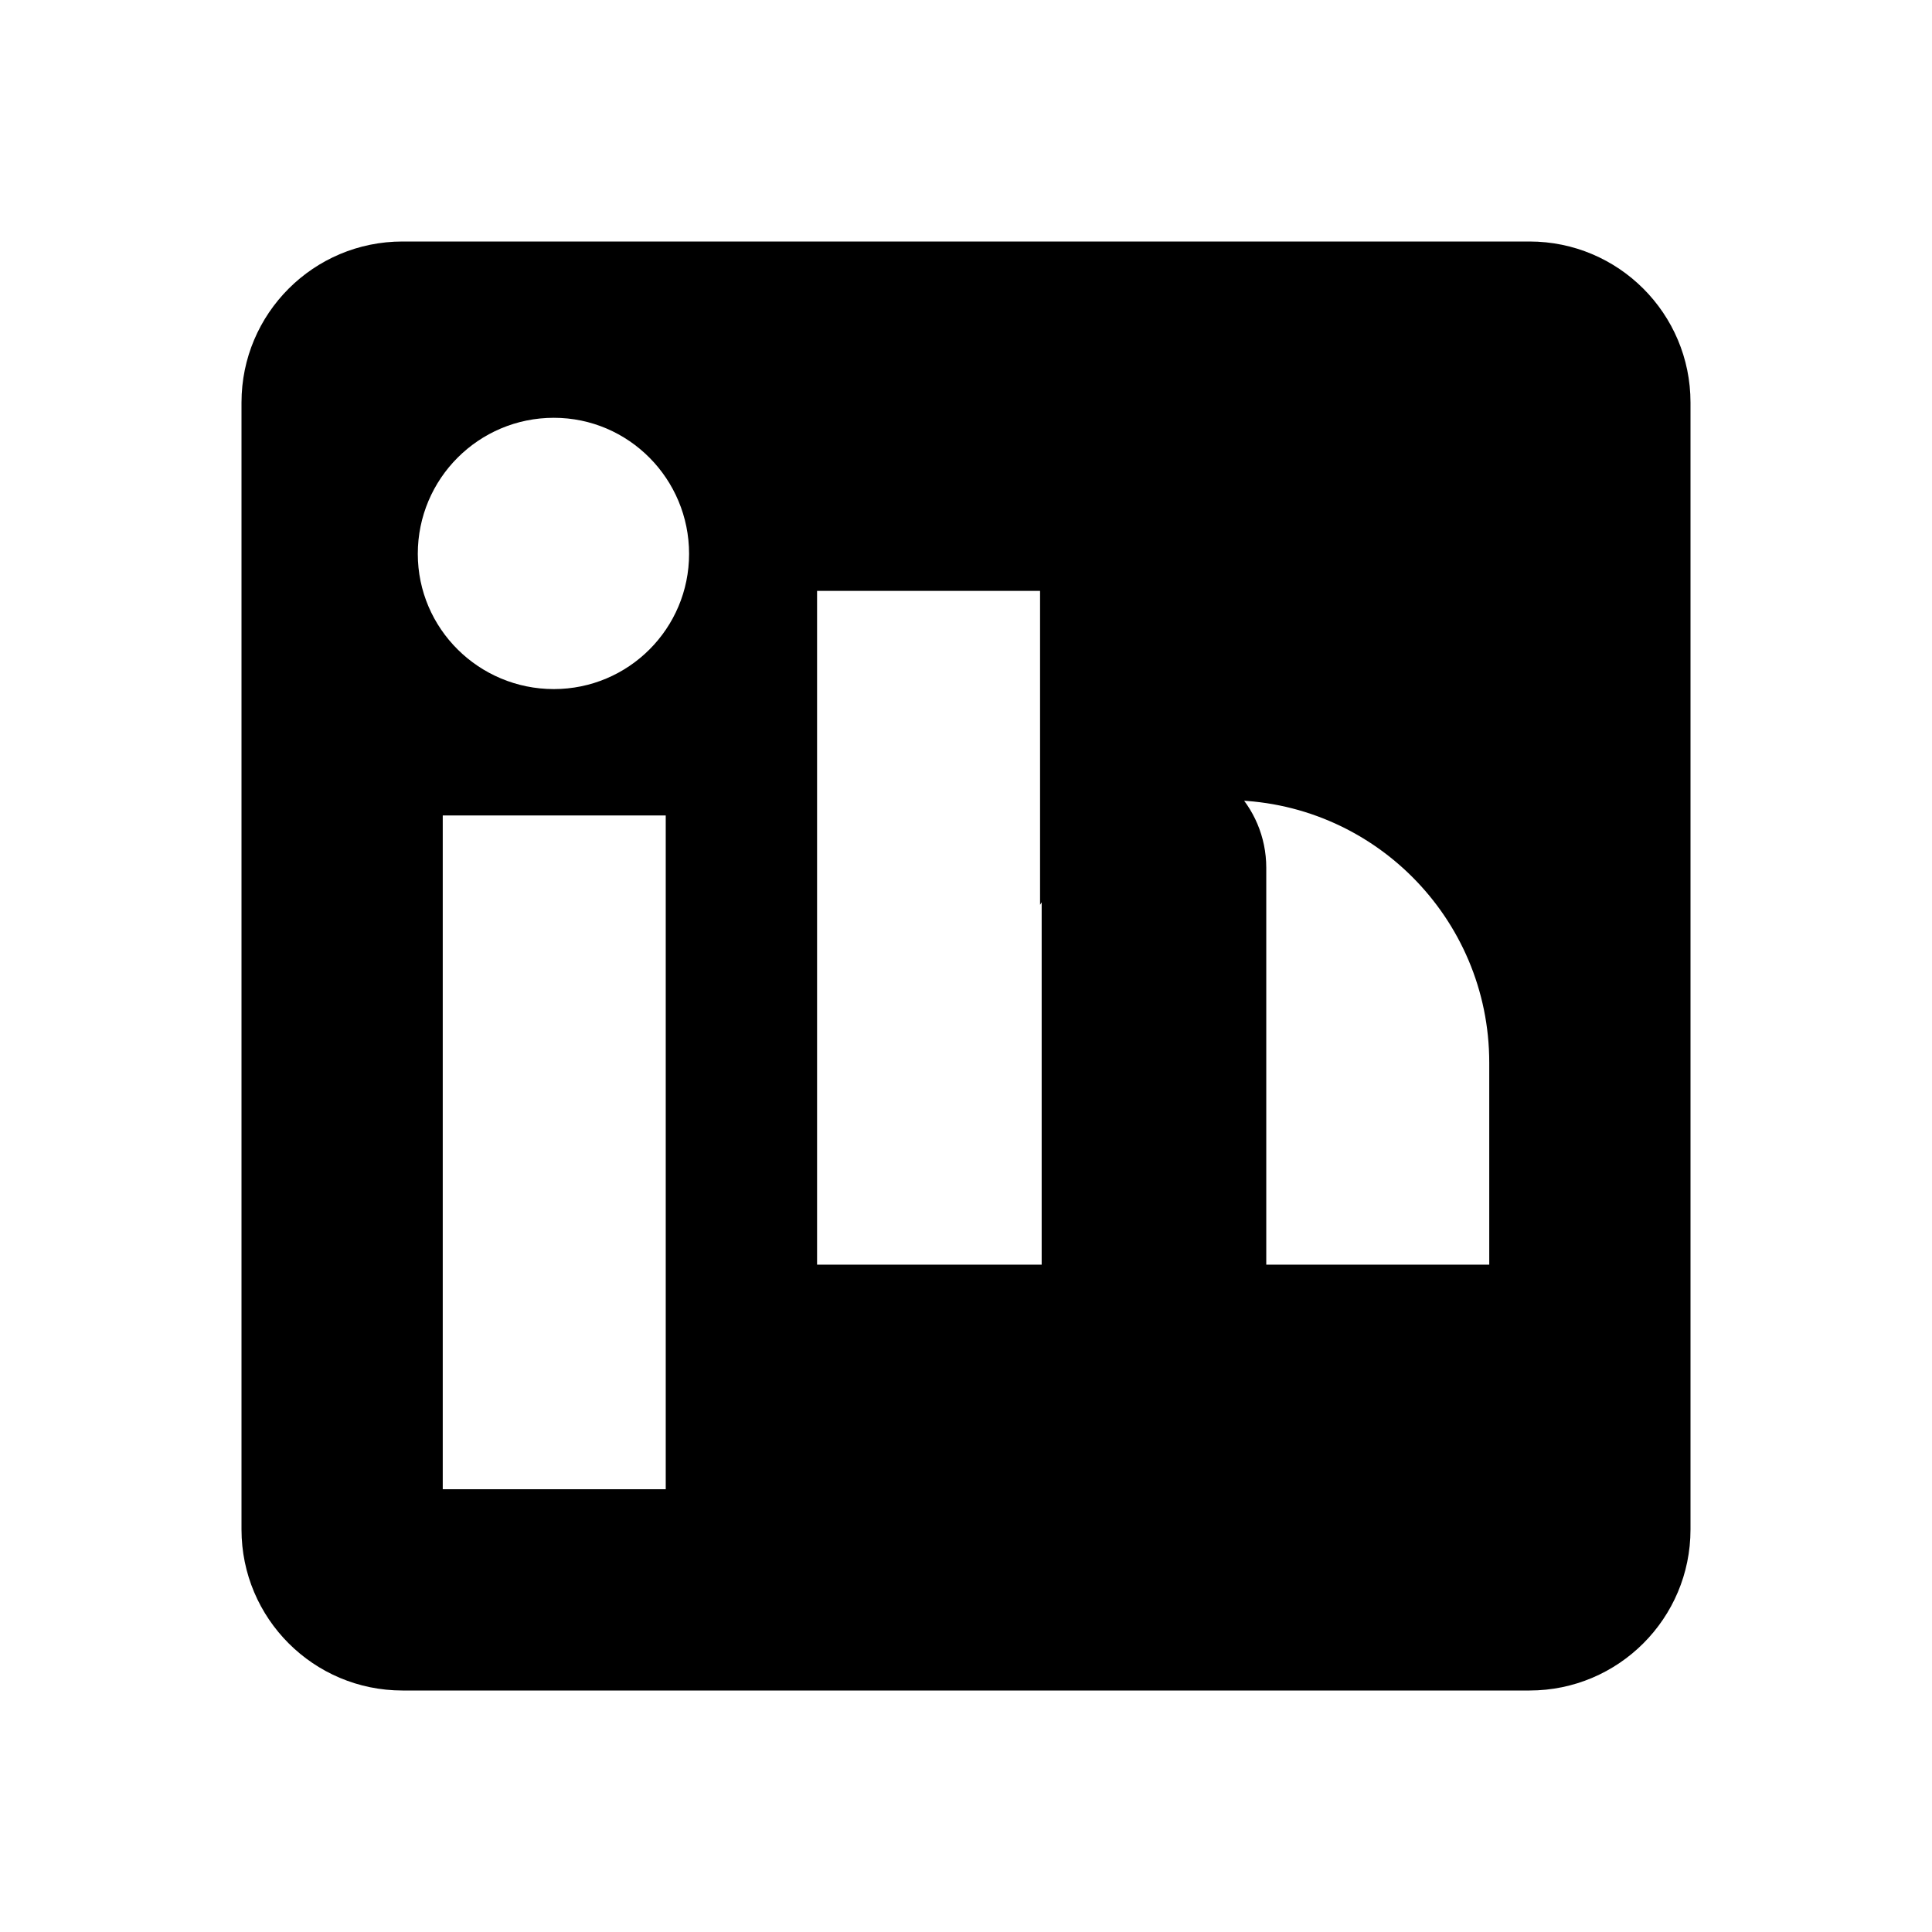
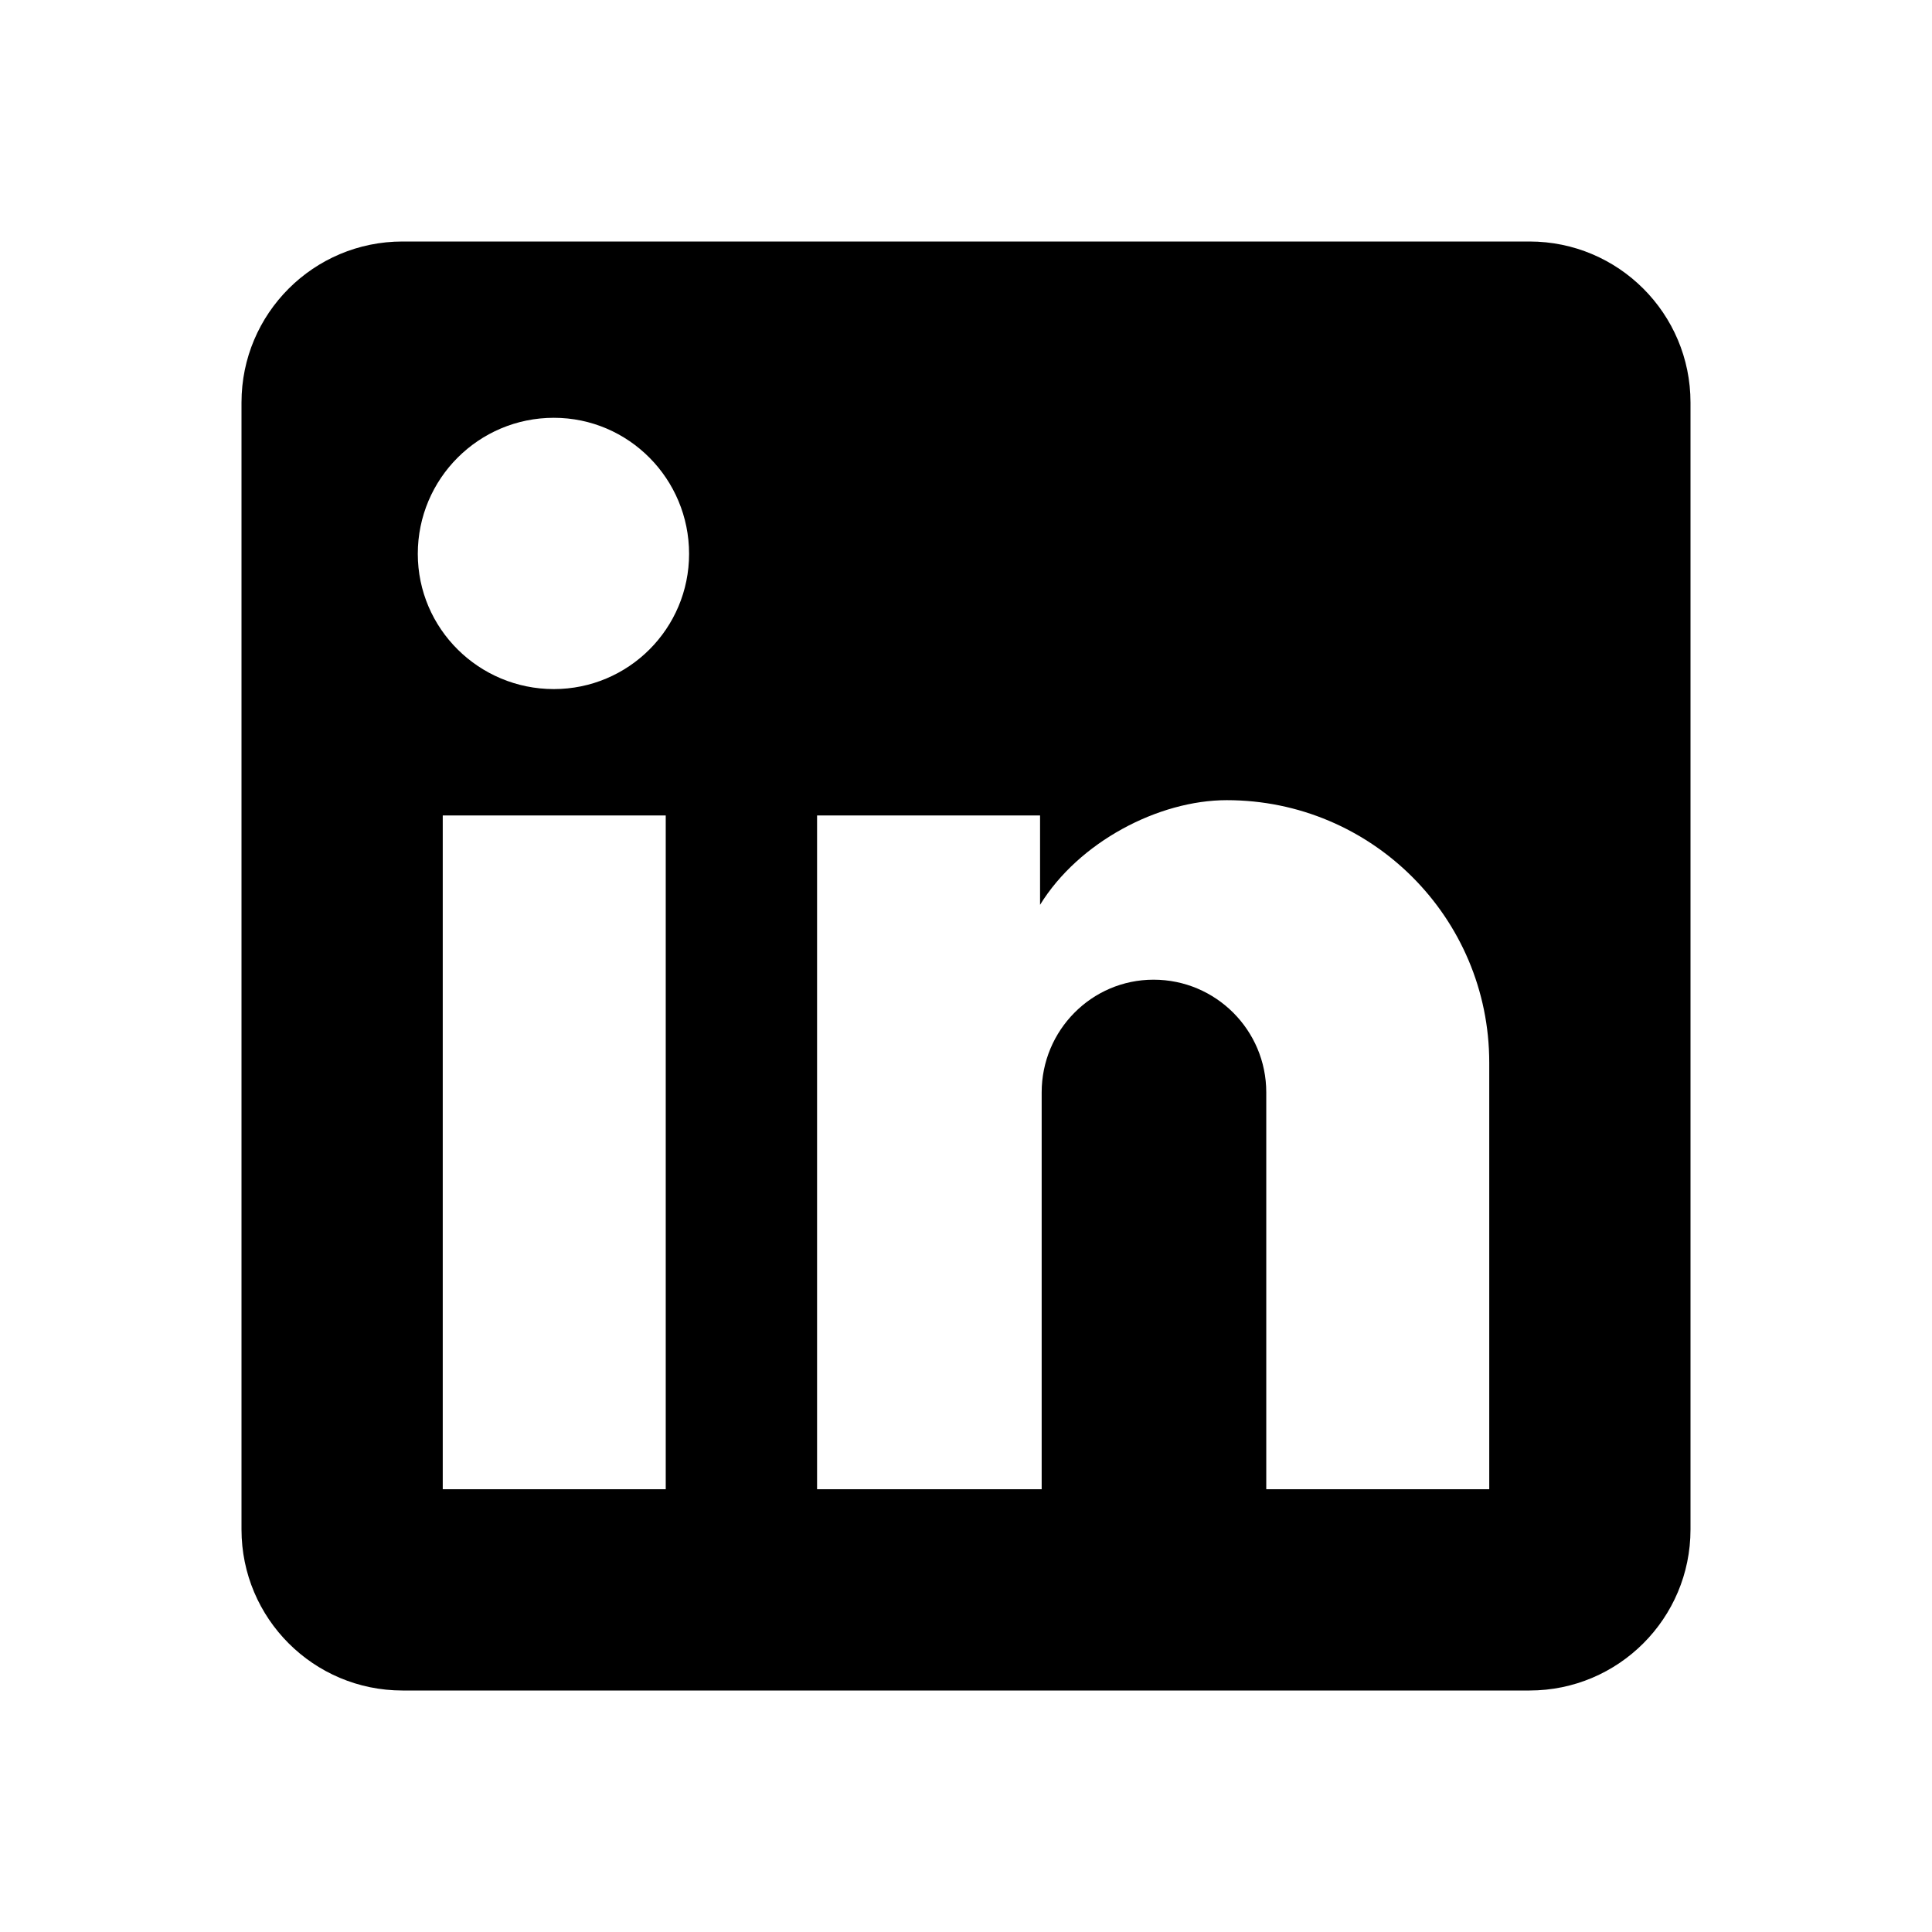
<svg xmlns="http://www.w3.org/2000/svg" viewBox="0 0 24 24" fill="currentColor">
-   <path d="M19 3a2 2 0 0 1 2 2v14a2 2 0 0 1-2 2H5a2 2 0 0 1-2-2V5a2 2 0 0 1 2-2h14m-.5 15.5v-5.3a3.26 3.26 0 0 0-3.26-3.26c-.85 0-1.84.52-2.32 1.3v-1.11-2.79H10.15v8.37h2.79v-4.93c0-.77.62-1.4 1.39-1.4a1.4 1.4 0 0 1 1.4 1.4v4.93h2.79M6.88 8.56a1.68 1.68 0 0 0 1.68-1.68c0-.93-.75-1.69-1.68-1.69a1.69 1.69 0 0 0-1.69 1.69c0 .93.76 1.68 1.69 1.68m1.39 9.94v-8.37H5.5v8.37h2.77z" />
+   <path d="M19 3a2 2 0 0 1 2 2v14a2 2 0 0 1-2 2H5a2 2 0 0 1-2-2V5a2 2 0 0 1 2-2h14m-.5 15.5v-5.3a3.26 3.26 0 0 0-3.26-3.26c-.85 0-1.84.52-2.32 1.3v-1.11h-2.79H10.15v8.37h2.79v-4.93c0-.77.62-1.4 1.39-1.4a1.4 1.4 0 0 1 1.4 1.4v4.93h2.79M6.88 8.56a1.68 1.68 0 0 0 1.68-1.68c0-.93-.75-1.69-1.68-1.69a1.69 1.69 0 0 0-1.69 1.69c0 .93.76 1.68 1.69 1.68m1.39 9.94v-8.37H5.5v8.37h2.77z" />
</svg>
